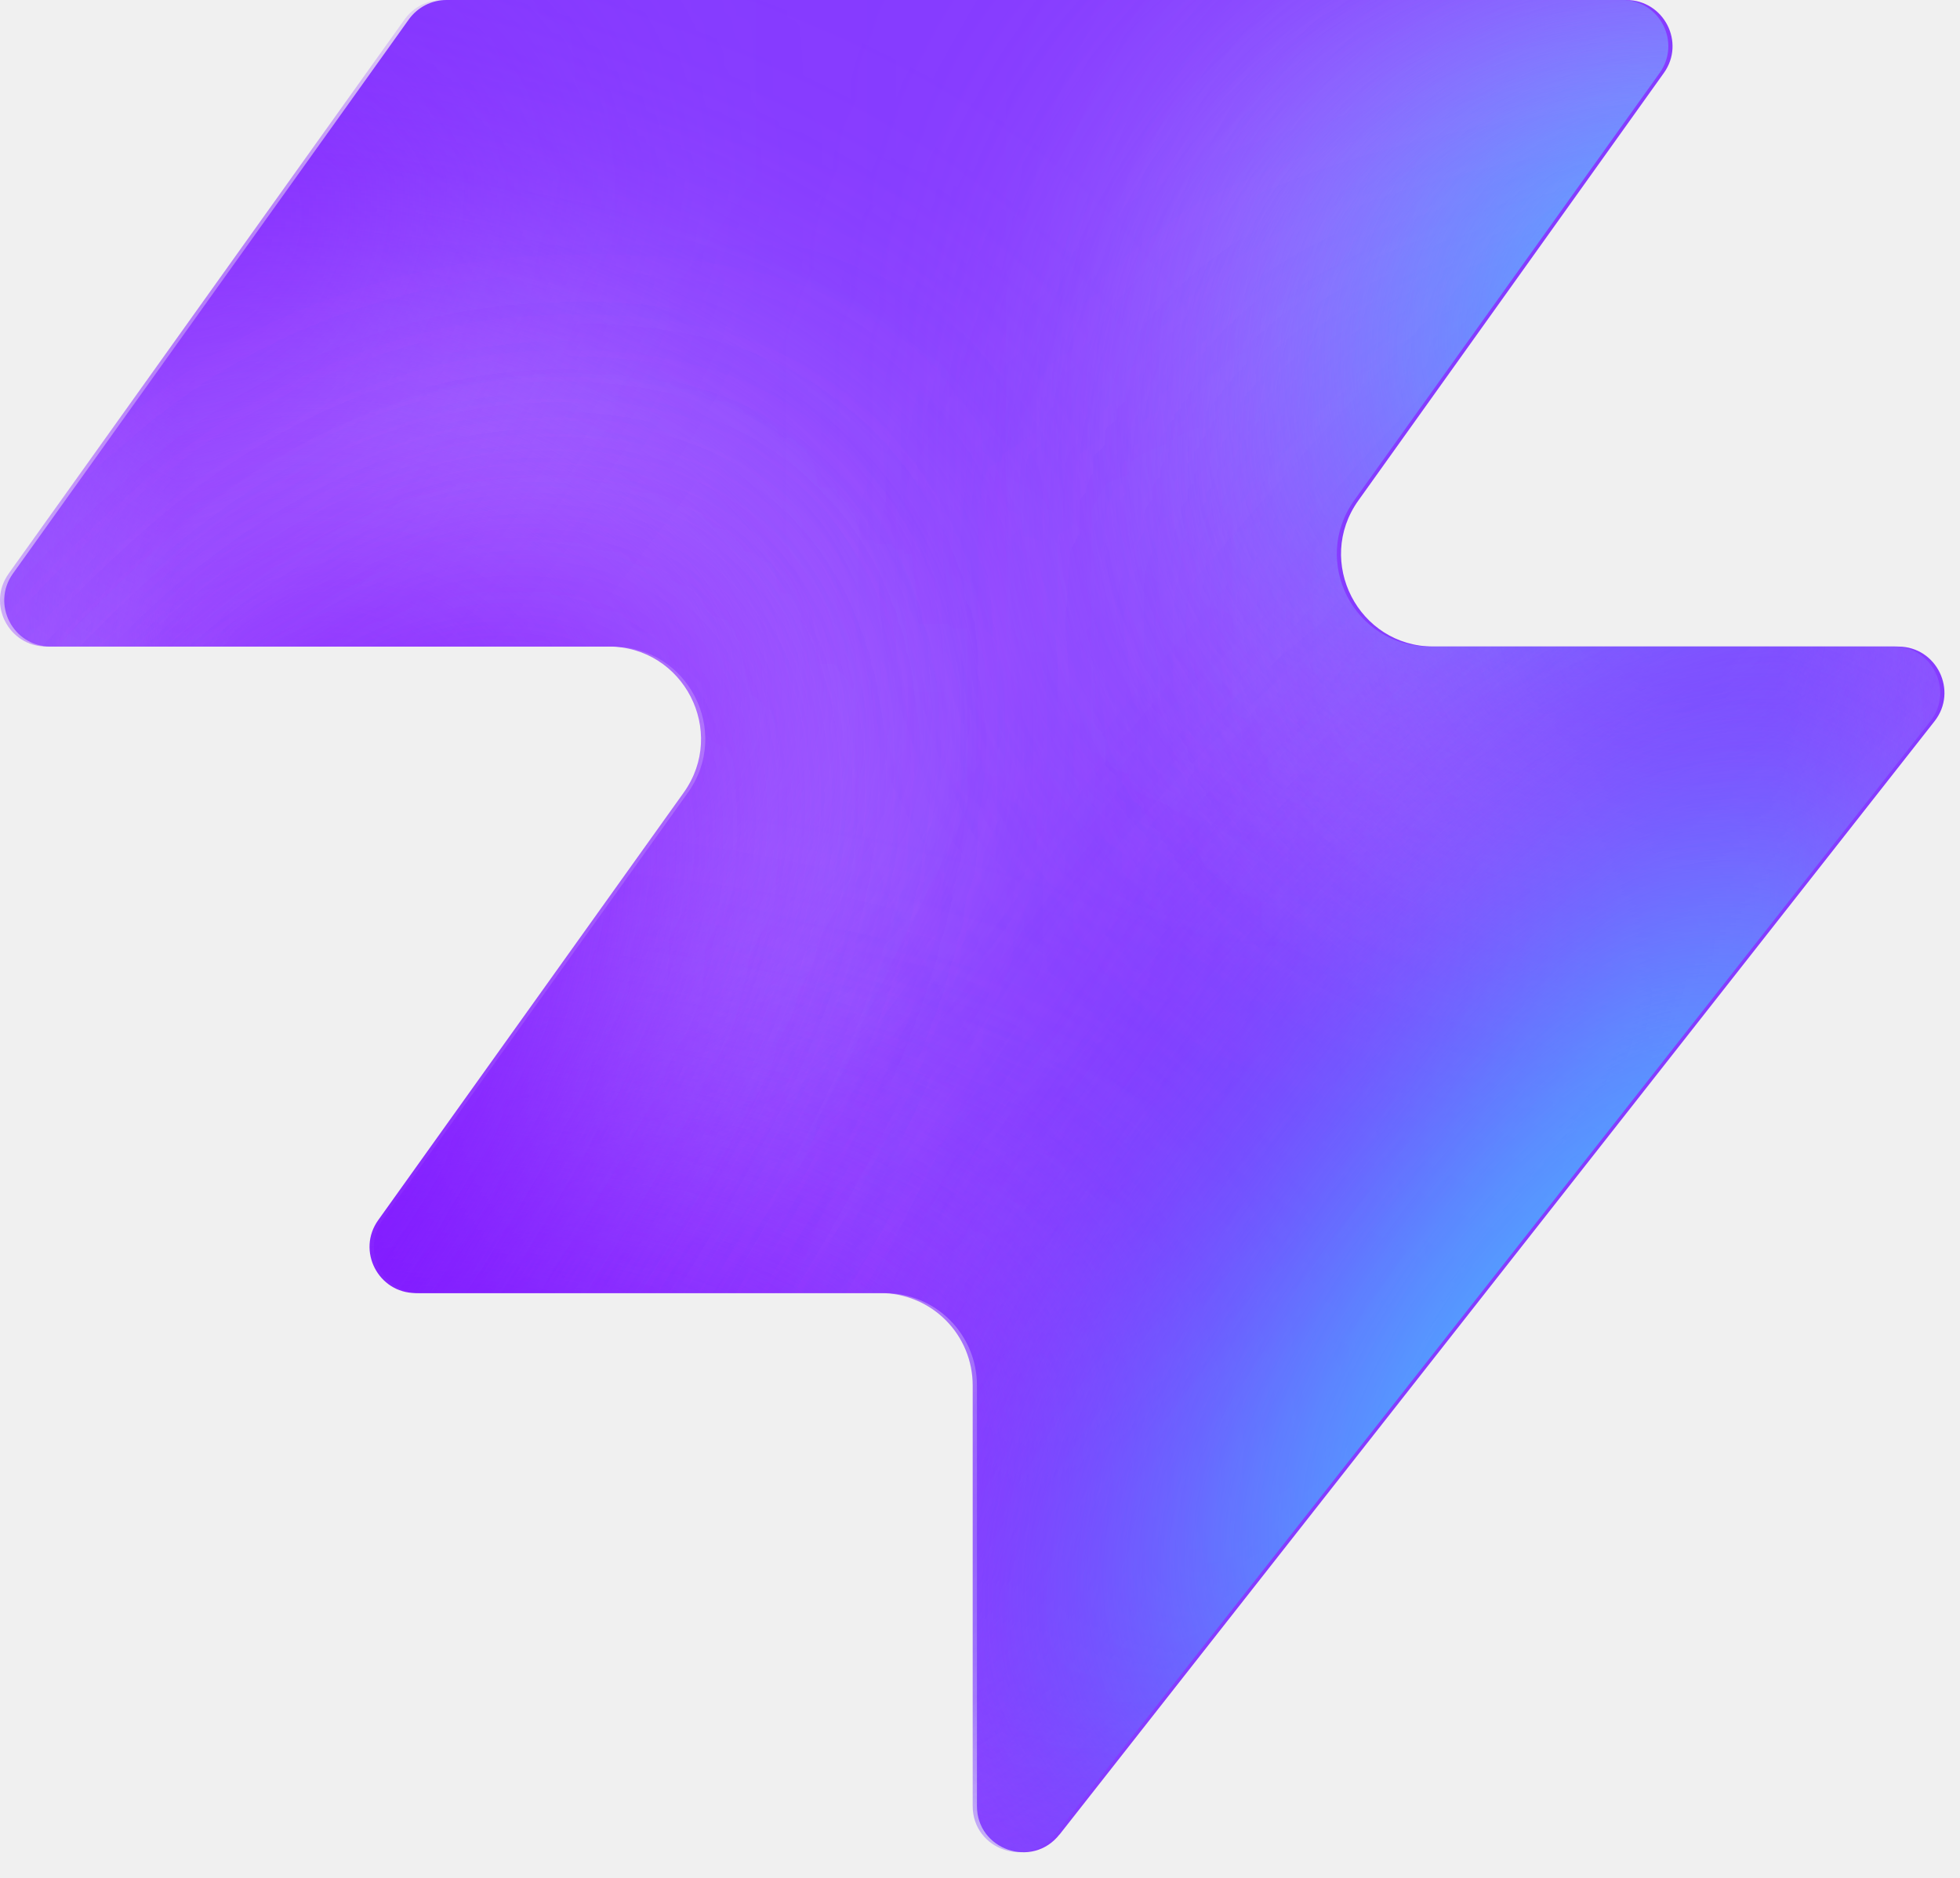
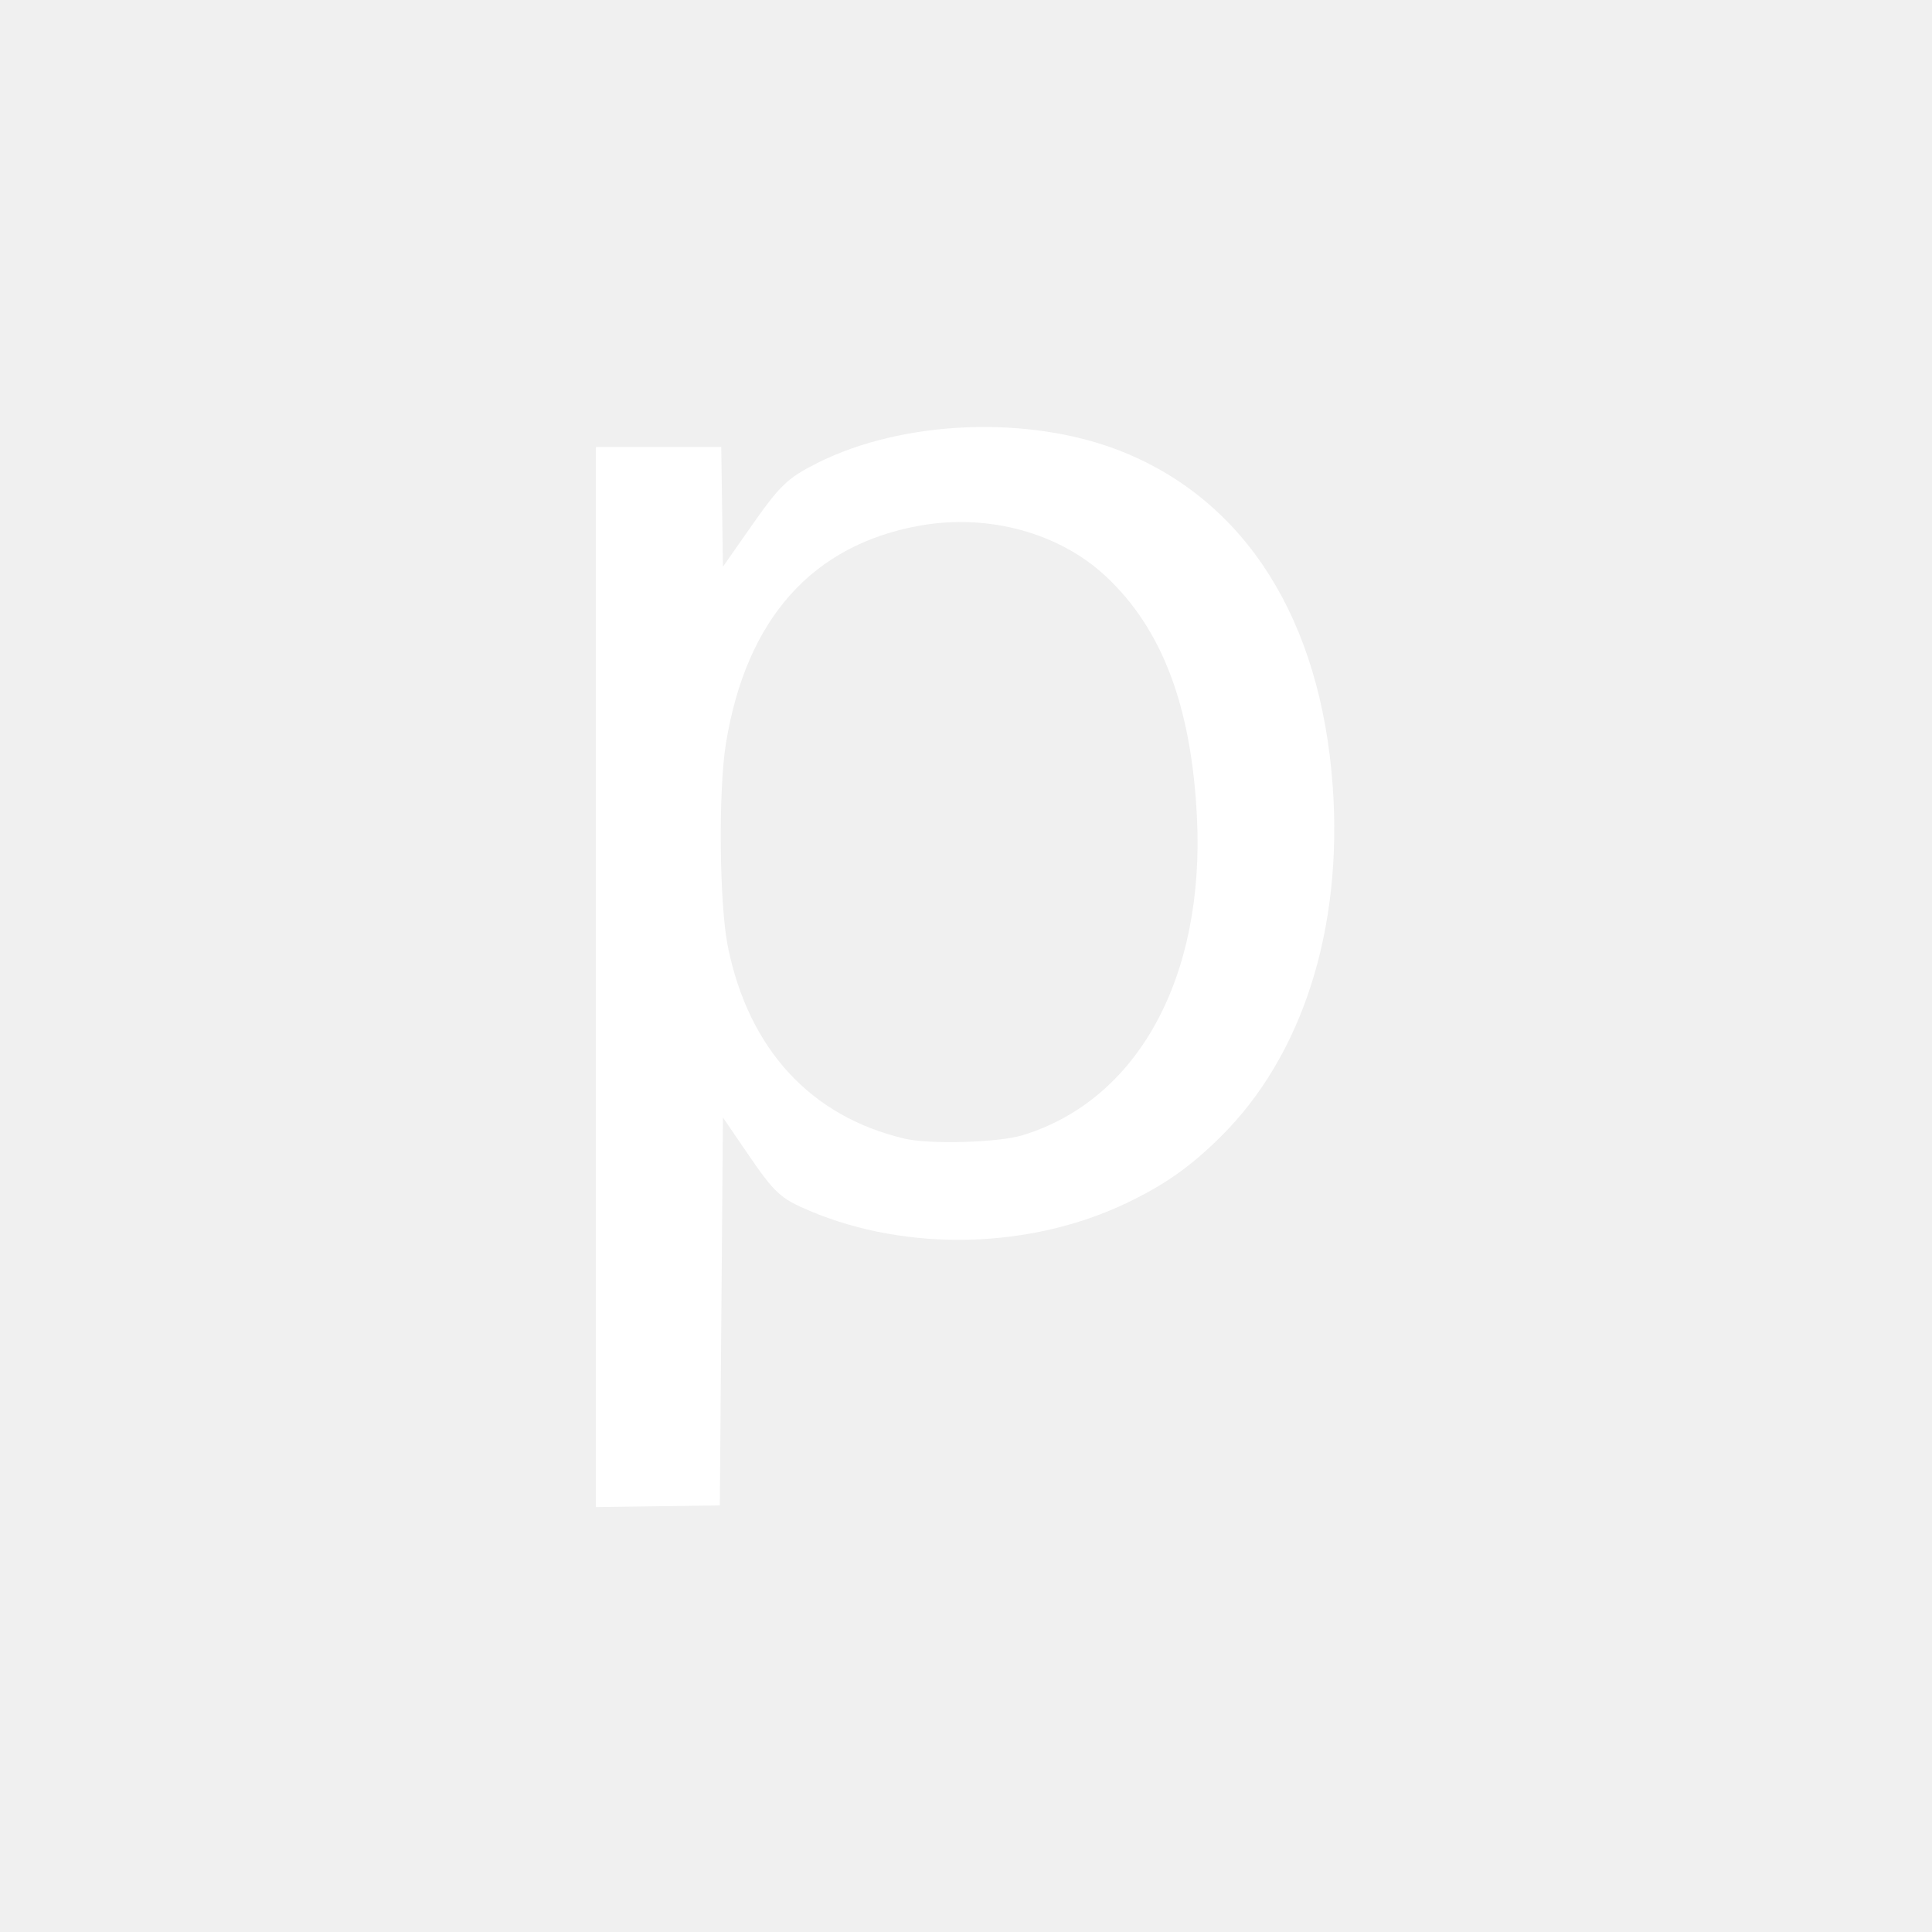
- <svg xmlns="http://www.w3.org/2000/svg" width="48" height="46" fill="none" viewBox="0 0 48 46">
-   <path fill="#863bff" d="M25.946 44.938c-.664.845-2.021.375-2.021-.698V33.937a2.26 2.26 0 0 0-2.262-2.262H10.287c-.92 0-1.456-1.04-.92-1.788l7.48-10.471c1.07-1.497 0-3.578-1.842-3.578H1.237c-.92 0-1.456-1.04-.92-1.788L10.013.474c.214-.297.556-.474.92-.474h28.894c.92 0 1.456 1.04.92 1.788l-7.48 10.471c-1.07 1.498 0 3.579 1.842 3.579h11.377c.943 0 1.473 1.088.89 1.83L25.947 44.94z" style="fill:#863bff;fill:color(display-p3 .525 .23 1);fill-opacity:1" />
-   <mask id="a" width="48" height="46" x="0" y="0" maskUnits="userSpaceOnUse" style="mask-type:alpha">
-     <path fill="#000" d="M25.842 44.938c-.664.844-2.021.375-2.021-.698V33.937a2.26 2.26 0 0 0-2.262-2.262H10.183c-.92 0-1.456-1.04-.92-1.788l7.48-10.471c1.07-1.498 0-3.579-1.842-3.579H1.133c-.92 0-1.456-1.04-.92-1.787L9.91.473c.214-.297.556-.474.92-.474h28.894c.92 0 1.456 1.04.92 1.788l-7.48 10.471c-1.07 1.498 0 3.578 1.842 3.578h11.377c.943 0 1.473 1.088.89 1.832L25.843 44.94z" style="fill:#000;fill-opacity:1" />
-   </mask>
-   <g mask="url(#a)">
-     <g filter="url(#b)">
-       <ellipse cx="5.508" cy="14.704" fill="#ede6ff" rx="5.508" ry="14.704" style="fill:#ede6ff;fill:color(display-p3 .927 .903 1);fill-opacity:1" transform="matrix(.00324 1 1 -.00324 -4.47 31.516)" />
-     </g>
-     <g filter="url(#c)">
-       <ellipse cx="10.399" cy="29.851" fill="#ede6ff" rx="10.399" ry="29.851" style="fill:#ede6ff;fill:color(display-p3 .927 .903 1);fill-opacity:1" transform="matrix(.00324 1 1 -.00324 -39.328 7.883)" />
-     </g>
-     <g filter="url(#d)">
-       <ellipse cx="5.508" cy="30.487" fill="#7e14ff" rx="5.508" ry="30.487" style="fill:#7e14ff;fill:color(display-p3 .492 .077 1);fill-opacity:1" transform="rotate(89.814 -25.913 -14.639)scale(1 -1)" />
-     </g>
-     <g filter="url(#e)">
-       <ellipse cx="5.508" cy="30.599" fill="#7e14ff" rx="5.508" ry="30.599" style="fill:#7e14ff;fill:color(display-p3 .492 .077 1);fill-opacity:1" transform="rotate(89.814 -32.644 -3.334)scale(1 -1)" />
-     </g>
-     <g filter="url(#f)">
-       <ellipse cx="5.508" cy="30.599" fill="#7e14ff" rx="5.508" ry="30.599" style="fill:#7e14ff;fill:color(display-p3 .492 .077 1);fill-opacity:1" transform="matrix(.00324 1 1 -.00324 -34.34 30.47)" />
-     </g>
-     <g filter="url(#g)">
-       <ellipse cx="14.072" cy="22.078" fill="#ede6ff" rx="14.072" ry="22.078" style="fill:#ede6ff;fill:color(display-p3 .927 .903 1);fill-opacity:1" transform="rotate(93.35 24.506 48.493)scale(-1 1)" />
-     </g>
-     <g filter="url(#h)">
-       <ellipse cx="3.47" cy="21.501" fill="#7e14ff" rx="3.47" ry="21.501" style="fill:#7e14ff;fill:color(display-p3 .492 .077 1);fill-opacity:1" transform="rotate(89.009 28.708 47.59)scale(-1 1)" />
-     </g>
-     <g filter="url(#i)">
-       <ellipse cx="3.47" cy="21.501" fill="#7e14ff" rx="3.47" ry="21.501" style="fill:#7e14ff;fill:color(display-p3 .492 .077 1);fill-opacity:1" transform="rotate(89.009 28.708 47.59)scale(-1 1)" />
-     </g>
-     <g filter="url(#j)">
-       <ellipse cx=".387" cy="8.972" fill="#7e14ff" rx="4.407" ry="29.108" style="fill:#7e14ff;fill:color(display-p3 .492 .077 1);fill-opacity:1" transform="rotate(39.51 .387 8.972)" />
-     </g>
-     <g filter="url(#k)">
-       <ellipse cx="47.523" cy="-6.092" fill="#7e14ff" rx="4.407" ry="29.108" style="fill:#7e14ff;fill:color(display-p3 .492 .077 1);fill-opacity:1" transform="rotate(37.892 47.523 -6.092)" />
-     </g>
-     <g filter="url(#l)">
-       <ellipse cx="41.412" cy="6.333" fill="#47bfff" rx="5.971" ry="9.665" style="fill:#47bfff;fill:color(display-p3 .28 .748 1);fill-opacity:1" transform="rotate(37.892 41.412 6.333)" />
-     </g>
-     <g filter="url(#m)">
-       <ellipse cx="-1.879" cy="38.332" fill="#7e14ff" rx="4.407" ry="29.108" style="fill:#7e14ff;fill:color(display-p3 .492 .077 1);fill-opacity:1" transform="rotate(37.892 -1.88 38.332)" />
-     </g>
-     <g filter="url(#n)">
-       <ellipse cx="-1.879" cy="38.332" fill="#7e14ff" rx="4.407" ry="29.108" style="fill:#7e14ff;fill:color(display-p3 .492 .077 1);fill-opacity:1" transform="rotate(37.892 -1.88 38.332)" />
-     </g>
-     <g filter="url(#o)">
-       <ellipse cx="35.651" cy="29.907" fill="#7e14ff" rx="4.407" ry="29.108" style="fill:#7e14ff;fill:color(display-p3 .492 .077 1);fill-opacity:1" transform="rotate(37.892 35.651 29.907)" />
-     </g>
-     <g filter="url(#p)">
-       <ellipse cx="38.418" cy="32.4" fill="#47bfff" rx="5.971" ry="15.297" style="fill:#47bfff;fill:color(display-p3 .28 .748 1);fill-opacity:1" transform="rotate(37.892 38.418 32.4)" />
-     </g>
-   </g>
-   <defs>
-     <filter id="b" width="60.045" height="41.654" x="-19.77" y="16.149" color-interpolation-filters="sRGB" filterUnits="userSpaceOnUse">
-       <feFlood flood-opacity="0" result="BackgroundImageFix" />
-       <feBlend in="SourceGraphic" in2="BackgroundImageFix" result="shape" />
-       <feGaussianBlur result="effect1_foregroundBlur_2002_17158" stdDeviation="7.659" />
-     </filter>
-     <filter id="c" width="90.34" height="51.437" x="-54.613" y="-7.533" color-interpolation-filters="sRGB" filterUnits="userSpaceOnUse">
-       <feFlood flood-opacity="0" result="BackgroundImageFix" />
-       <feBlend in="SourceGraphic" in2="BackgroundImageFix" result="shape" />
-       <feGaussianBlur result="effect1_foregroundBlur_2002_17158" stdDeviation="7.659" />
-     </filter>
-     <filter id="d" width="79.355" height="29.4" x="-49.64" y="2.03" color-interpolation-filters="sRGB" filterUnits="userSpaceOnUse">
-       <feFlood flood-opacity="0" result="BackgroundImageFix" />
-       <feBlend in="SourceGraphic" in2="BackgroundImageFix" result="shape" />
-       <feGaussianBlur result="effect1_foregroundBlur_2002_17158" stdDeviation="4.596" />
-     </filter>
-     <filter id="e" width="79.579" height="29.4" x="-45.045" y="20.029" color-interpolation-filters="sRGB" filterUnits="userSpaceOnUse">
-       <feFlood flood-opacity="0" result="BackgroundImageFix" />
-       <feBlend in="SourceGraphic" in2="BackgroundImageFix" result="shape" />
-       <feGaussianBlur result="effect1_foregroundBlur_2002_17158" stdDeviation="4.596" />
-     </filter>
-     <filter id="f" width="79.579" height="29.4" x="-43.513" y="21.178" color-interpolation-filters="sRGB" filterUnits="userSpaceOnUse">
-       <feFlood flood-opacity="0" result="BackgroundImageFix" />
-       <feBlend in="SourceGraphic" in2="BackgroundImageFix" result="shape" />
-       <feGaussianBlur result="effect1_foregroundBlur_2002_17158" stdDeviation="4.596" />
-     </filter>
-     <filter id="g" width="74.749" height="58.852" x="15.756" y="-17.901" color-interpolation-filters="sRGB" filterUnits="userSpaceOnUse">
-       <feFlood flood-opacity="0" result="BackgroundImageFix" />
-       <feBlend in="SourceGraphic" in2="BackgroundImageFix" result="shape" />
-       <feGaussianBlur result="effect1_foregroundBlur_2002_17158" stdDeviation="7.659" />
-     </filter>
-     <filter id="h" width="61.377" height="25.362" x="23.548" y="2.284" color-interpolation-filters="sRGB" filterUnits="userSpaceOnUse">
-       <feFlood flood-opacity="0" result="BackgroundImageFix" />
-       <feBlend in="SourceGraphic" in2="BackgroundImageFix" result="shape" />
-       <feGaussianBlur result="effect1_foregroundBlur_2002_17158" stdDeviation="4.596" />
-     </filter>
-     <filter id="i" width="61.377" height="25.362" x="23.548" y="2.284" color-interpolation-filters="sRGB" filterUnits="userSpaceOnUse">
-       <feFlood flood-opacity="0" result="BackgroundImageFix" />
-       <feBlend in="SourceGraphic" in2="BackgroundImageFix" result="shape" />
-       <feGaussianBlur result="effect1_foregroundBlur_2002_17158" stdDeviation="4.596" />
-     </filter>
-     <filter id="j" width="56.045" height="63.649" x="-27.636" y="-22.853" color-interpolation-filters="sRGB" filterUnits="userSpaceOnUse">
-       <feFlood flood-opacity="0" result="BackgroundImageFix" />
-       <feBlend in="SourceGraphic" in2="BackgroundImageFix" result="shape" />
-       <feGaussianBlur result="effect1_foregroundBlur_2002_17158" stdDeviation="4.596" />
-     </filter>
-     <filter id="k" width="54.814" height="64.646" x="20.116" y="-38.415" color-interpolation-filters="sRGB" filterUnits="userSpaceOnUse">
-       <feFlood flood-opacity="0" result="BackgroundImageFix" />
-       <feBlend in="SourceGraphic" in2="BackgroundImageFix" result="shape" />
-       <feGaussianBlur result="effect1_foregroundBlur_2002_17158" stdDeviation="4.596" />
-     </filter>
-     <filter id="l" width="33.541" height="35.313" x="24.641" y="-11.323" color-interpolation-filters="sRGB" filterUnits="userSpaceOnUse">
-       <feFlood flood-opacity="0" result="BackgroundImageFix" />
-       <feBlend in="SourceGraphic" in2="BackgroundImageFix" result="shape" />
-       <feGaussianBlur result="effect1_foregroundBlur_2002_17158" stdDeviation="4.596" />
-     </filter>
-     <filter id="m" width="54.814" height="64.646" x="-29.286" y="6.009" color-interpolation-filters="sRGB" filterUnits="userSpaceOnUse">
-       <feFlood flood-opacity="0" result="BackgroundImageFix" />
-       <feBlend in="SourceGraphic" in2="BackgroundImageFix" result="shape" />
-       <feGaussianBlur result="effect1_foregroundBlur_2002_17158" stdDeviation="4.596" />
-     </filter>
-     <filter id="n" width="54.814" height="64.646" x="-29.286" y="6.009" color-interpolation-filters="sRGB" filterUnits="userSpaceOnUse">
-       <feFlood flood-opacity="0" result="BackgroundImageFix" />
-       <feBlend in="SourceGraphic" in2="BackgroundImageFix" result="shape" />
-       <feGaussianBlur result="effect1_foregroundBlur_2002_17158" stdDeviation="4.596" />
-     </filter>
-     <filter id="o" width="54.814" height="64.646" x="8.244" y="-2.416" color-interpolation-filters="sRGB" filterUnits="userSpaceOnUse">
-       <feFlood flood-opacity="0" result="BackgroundImageFix" />
-       <feBlend in="SourceGraphic" in2="BackgroundImageFix" result="shape" />
-       <feGaussianBlur result="effect1_foregroundBlur_2002_17158" stdDeviation="4.596" />
-     </filter>
-     <filter id="p" width="39.409" height="43.623" x="18.713" y="10.588" color-interpolation-filters="sRGB" filterUnits="userSpaceOnUse">
-       <feFlood flood-opacity="0" result="BackgroundImageFix" />
-       <feBlend in="SourceGraphic" in2="BackgroundImageFix" result="shape" />
-       <feGaussianBlur result="effect1_foregroundBlur_2002_17158" stdDeviation="4.596" />
-     </filter>
-   </defs>
+ <svg xmlns="http://www.w3.org/2000/svg" viewBox="0 0 512 512" width="512" height="512">
+   <path fill="#ffffff" fill-rule="evenodd" transform="translate(157.93 112.64) scale(0.83107)" d="M0.00,176.02L0.00,7.00L19.98,7.00L39.96,7.00L40.23,26.09L40.50,45.17L49.29,32.61C58.64,19.24 61.02,16.94 70.50,12.16C97.89,-1.66 138.29,-3.24 167.51,8.36C207.19,24.12 231.14,62.06 234.94,115.16C238.20,160.78 225.26,201.21 199.13,227.03C189.56,236.49 181.49,242.18 169.50,247.95C138.67,262.78 99.41,263.79 68.12,250.56C58.80,246.62 56.97,244.93 48.33,232.28L40.50,220.82L40.00,282.66L39.50,344.50L19.75,344.77L0.00,345.04L0.00,176.02Z M136.00,226.48C172.80,215.26 194.22,176.14 191.64,124.90C189.87,89.64 180.55,65.04 162.64,48.28C147.80,34.39 125.19,28.20 103.43,32.05C69.00,38.15 47.91,61.80 41.45,101.54C38.99,116.69 39.35,152.97 42.08,166.40C48.74,199.09 68.52,220.54 98.50,227.57C106.49,229.44 128.38,228.81 136.00,226.48Z" />
</svg>
